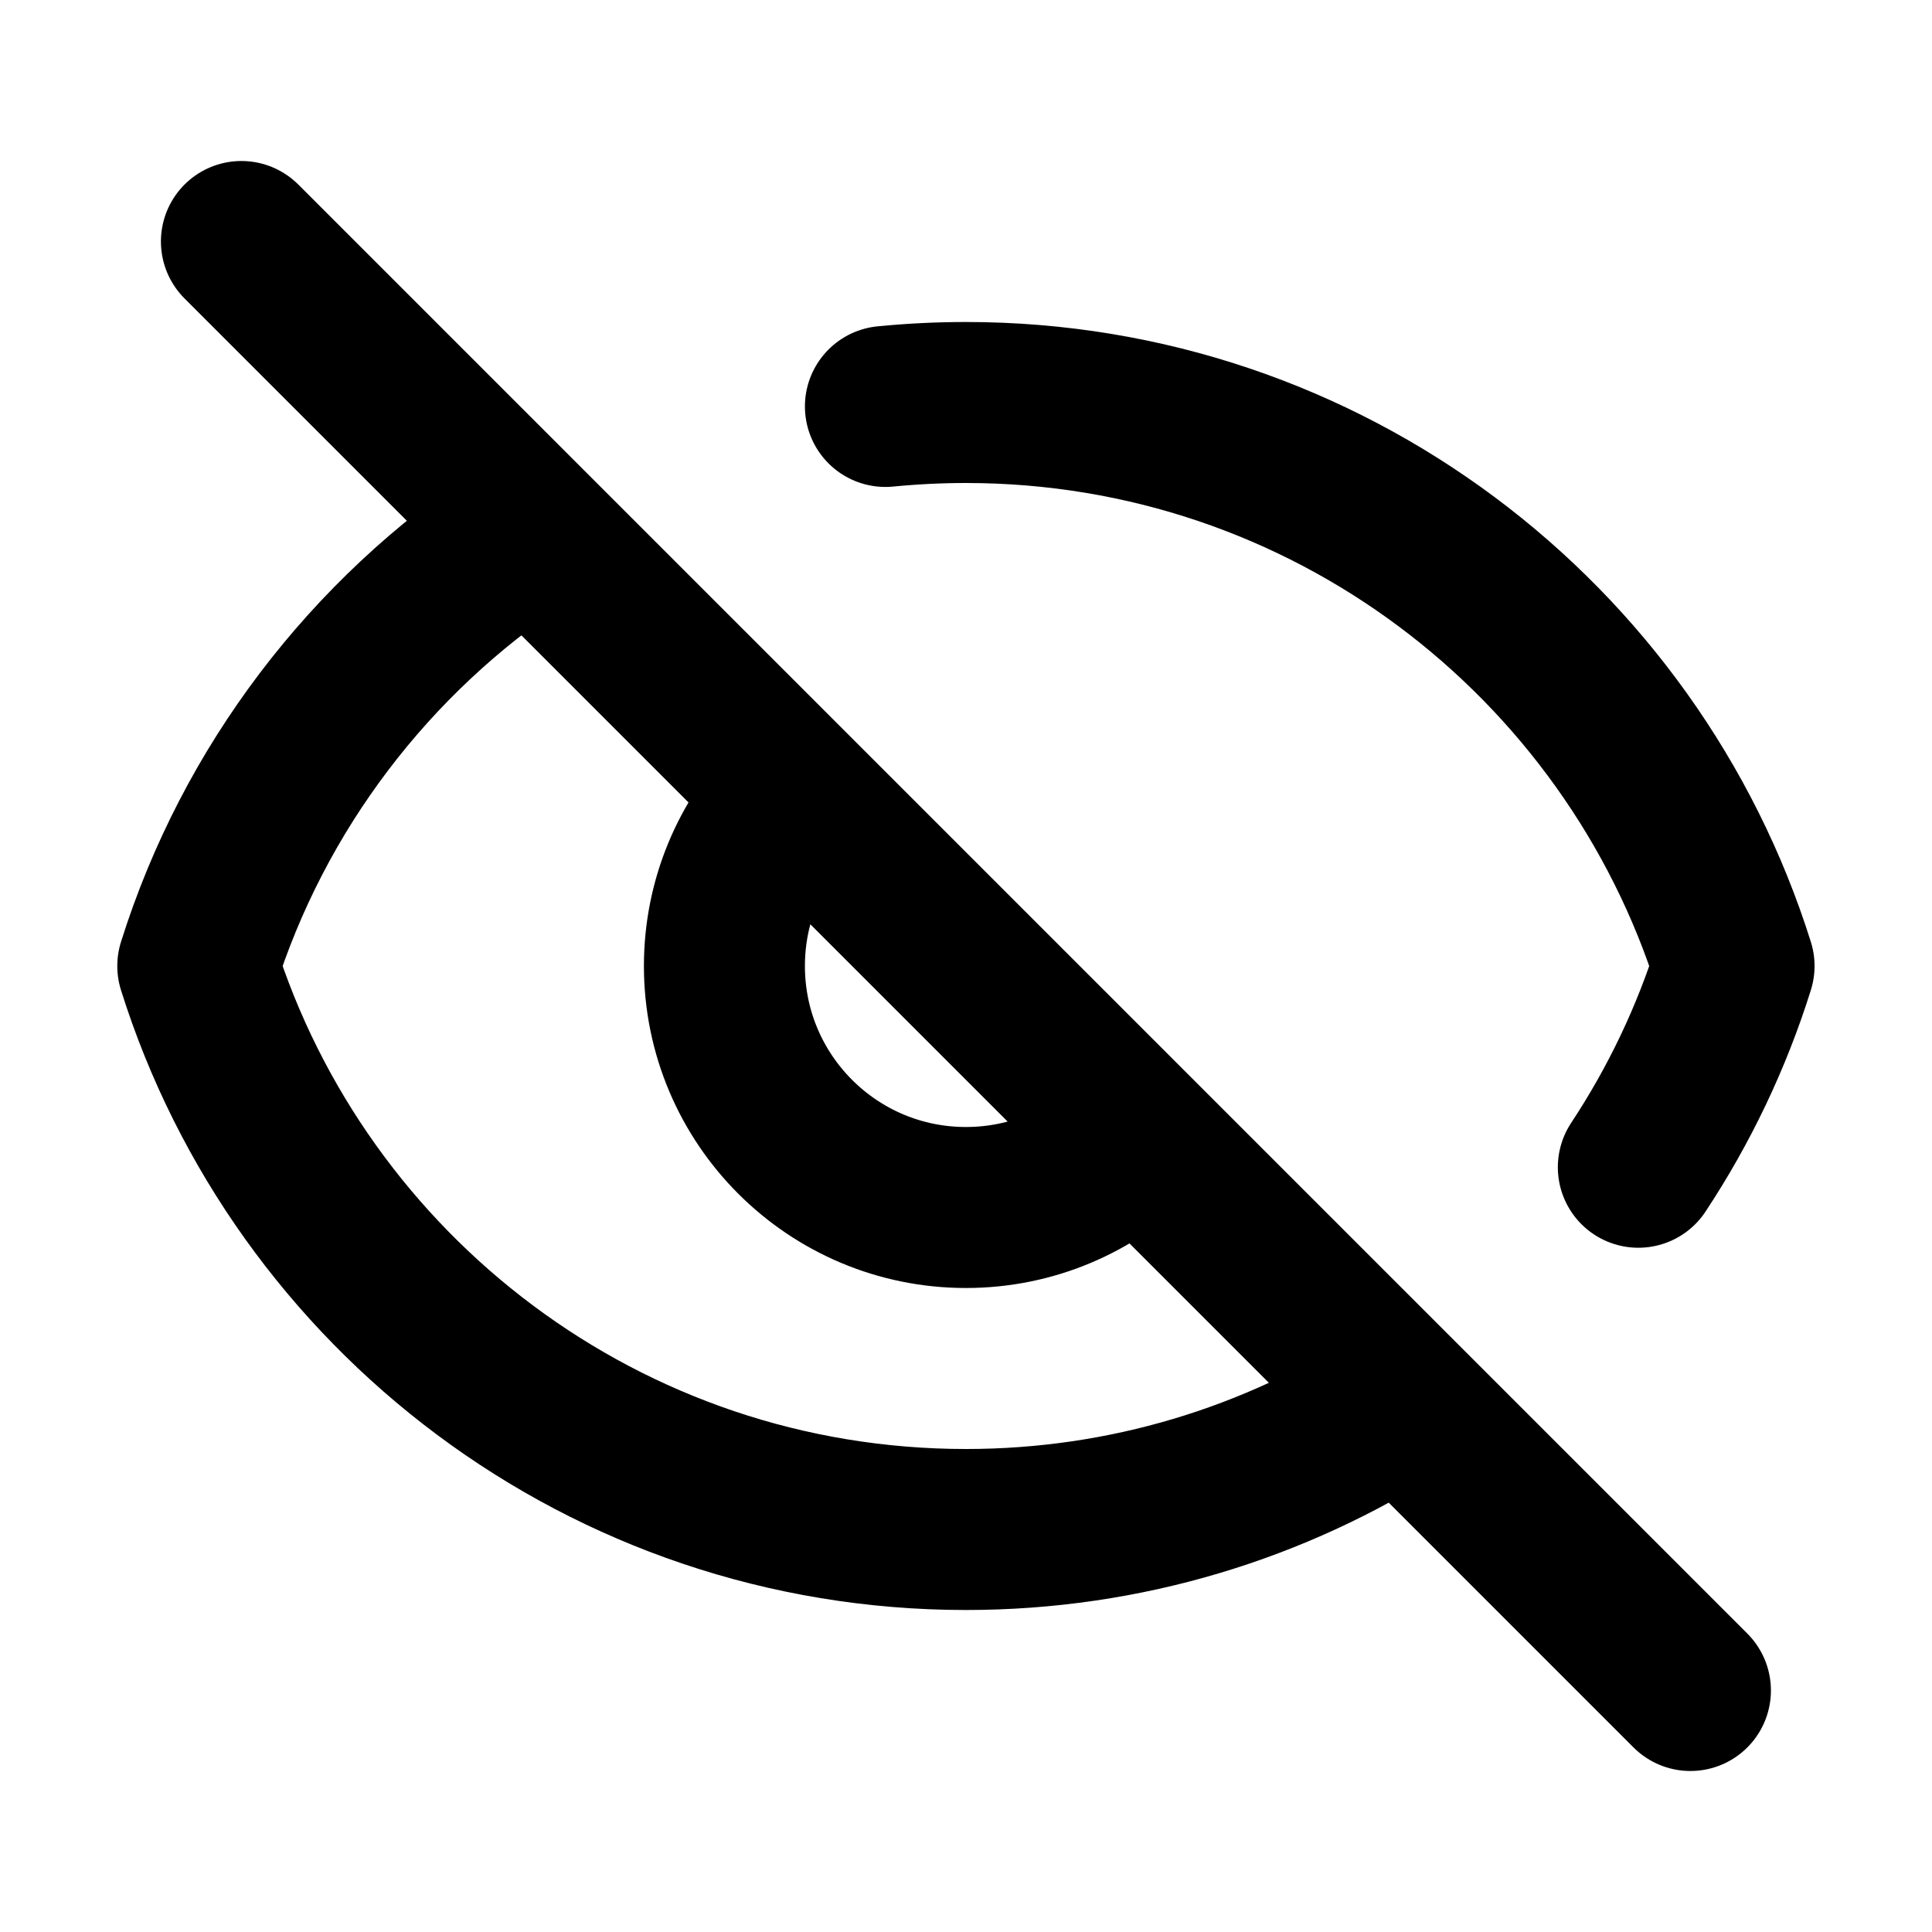
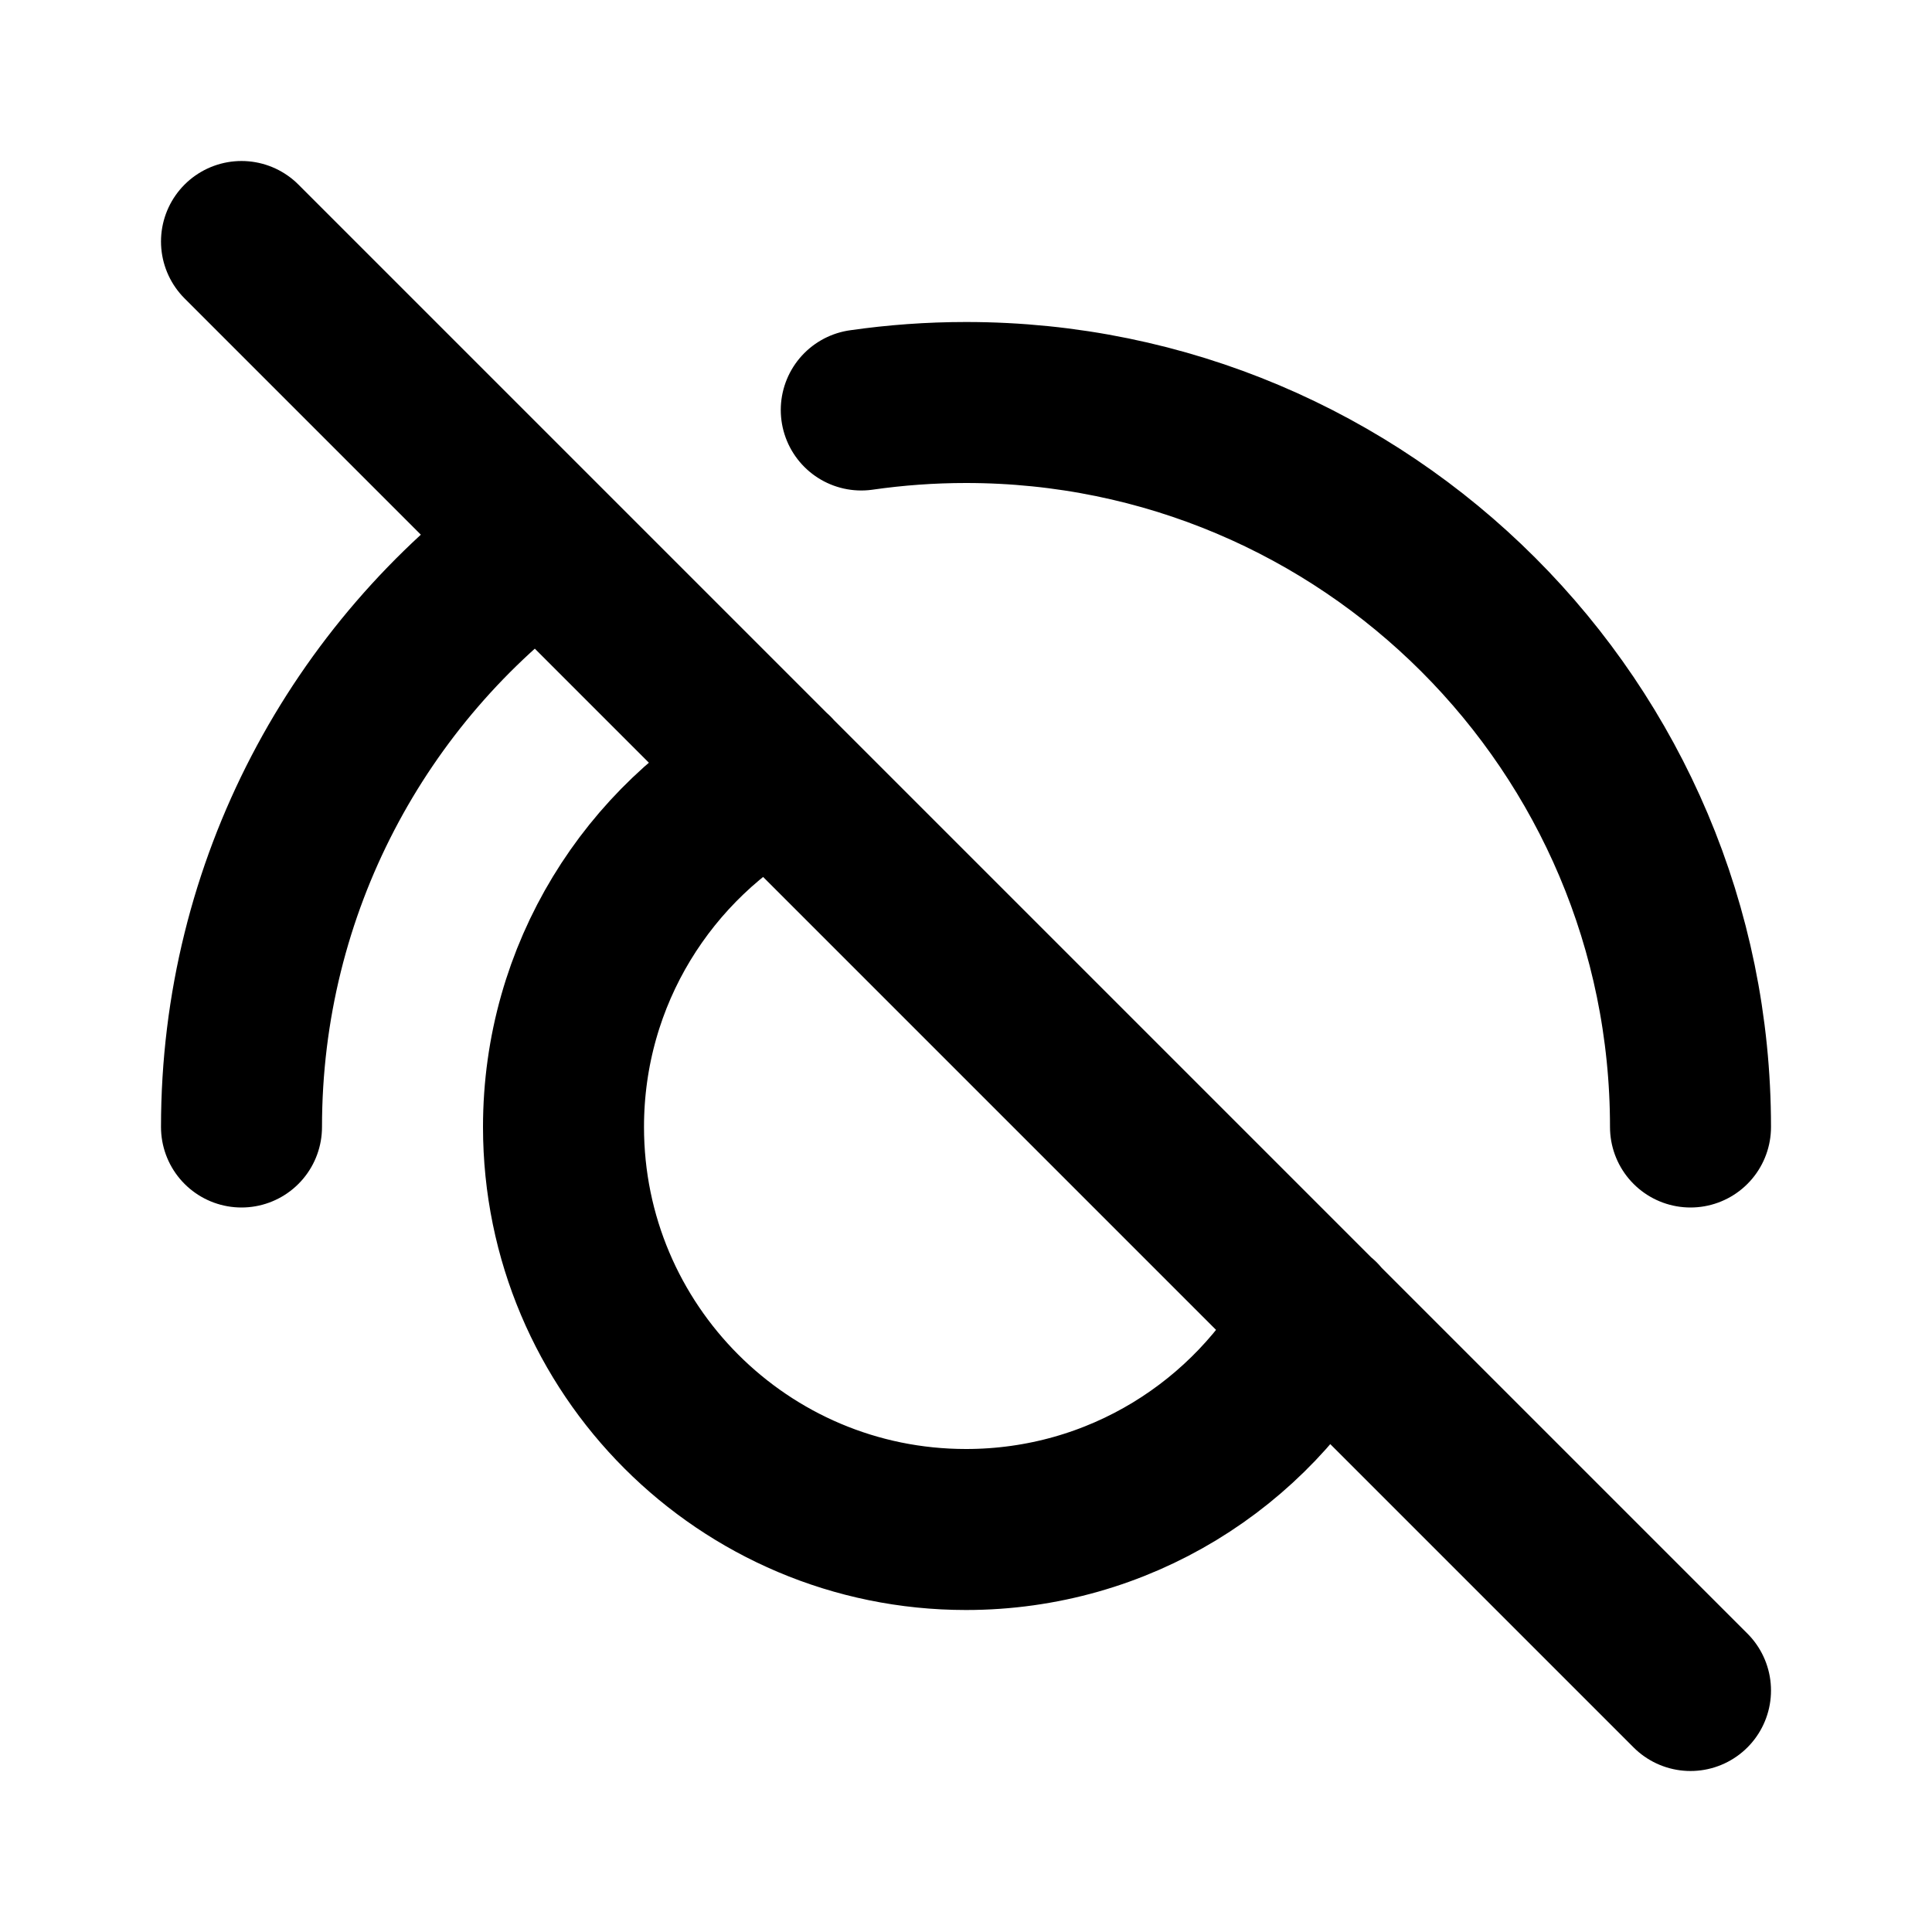
<svg xmlns="http://www.w3.org/2000/svg" width="800px" height="800px" viewBox="0 0 24 24" fill="none">
-   <path d="M2.999 3L20.999 21M9.843 9.914C9.321 10.454 8.999 11.189 8.999 12C8.999 13.657 10.342 15 11.999 15C12.822 15 13.567 14.669 14.109 14.133M6.499 6.647C4.6 7.9 3.153 9.784 2.457 12C3.731 16.057 7.522 19 11.999 19C13.988 19 15.841 18.419 17.399 17.418M10.999 5.049C11.328 5.017 11.662 5 11.999 5C16.477 5 20.267 7.943 21.541 12C21.261 12.894 20.858 13.734 20.352 14.5" stroke="#000000" stroke-width="2" stroke-linecap="round" stroke-linejoin="round" />
+   <path d="M9.61 9.607C8.055 10.455 7 12.104 7 14C7 16.761 9.239 19 12 19C13.897 19 15.547 17.944 16.394 16.388M21 14C21 9.029 16.971 5 12 5C11.558 5 11.124 5.032 10.699 5.093M3 14C3 11.007 4.461 8.355 6.709 6.719M3 3L21 21" stroke="#000000" stroke-width="2" stroke-linecap="round" stroke-linejoin="round" />
</svg>
